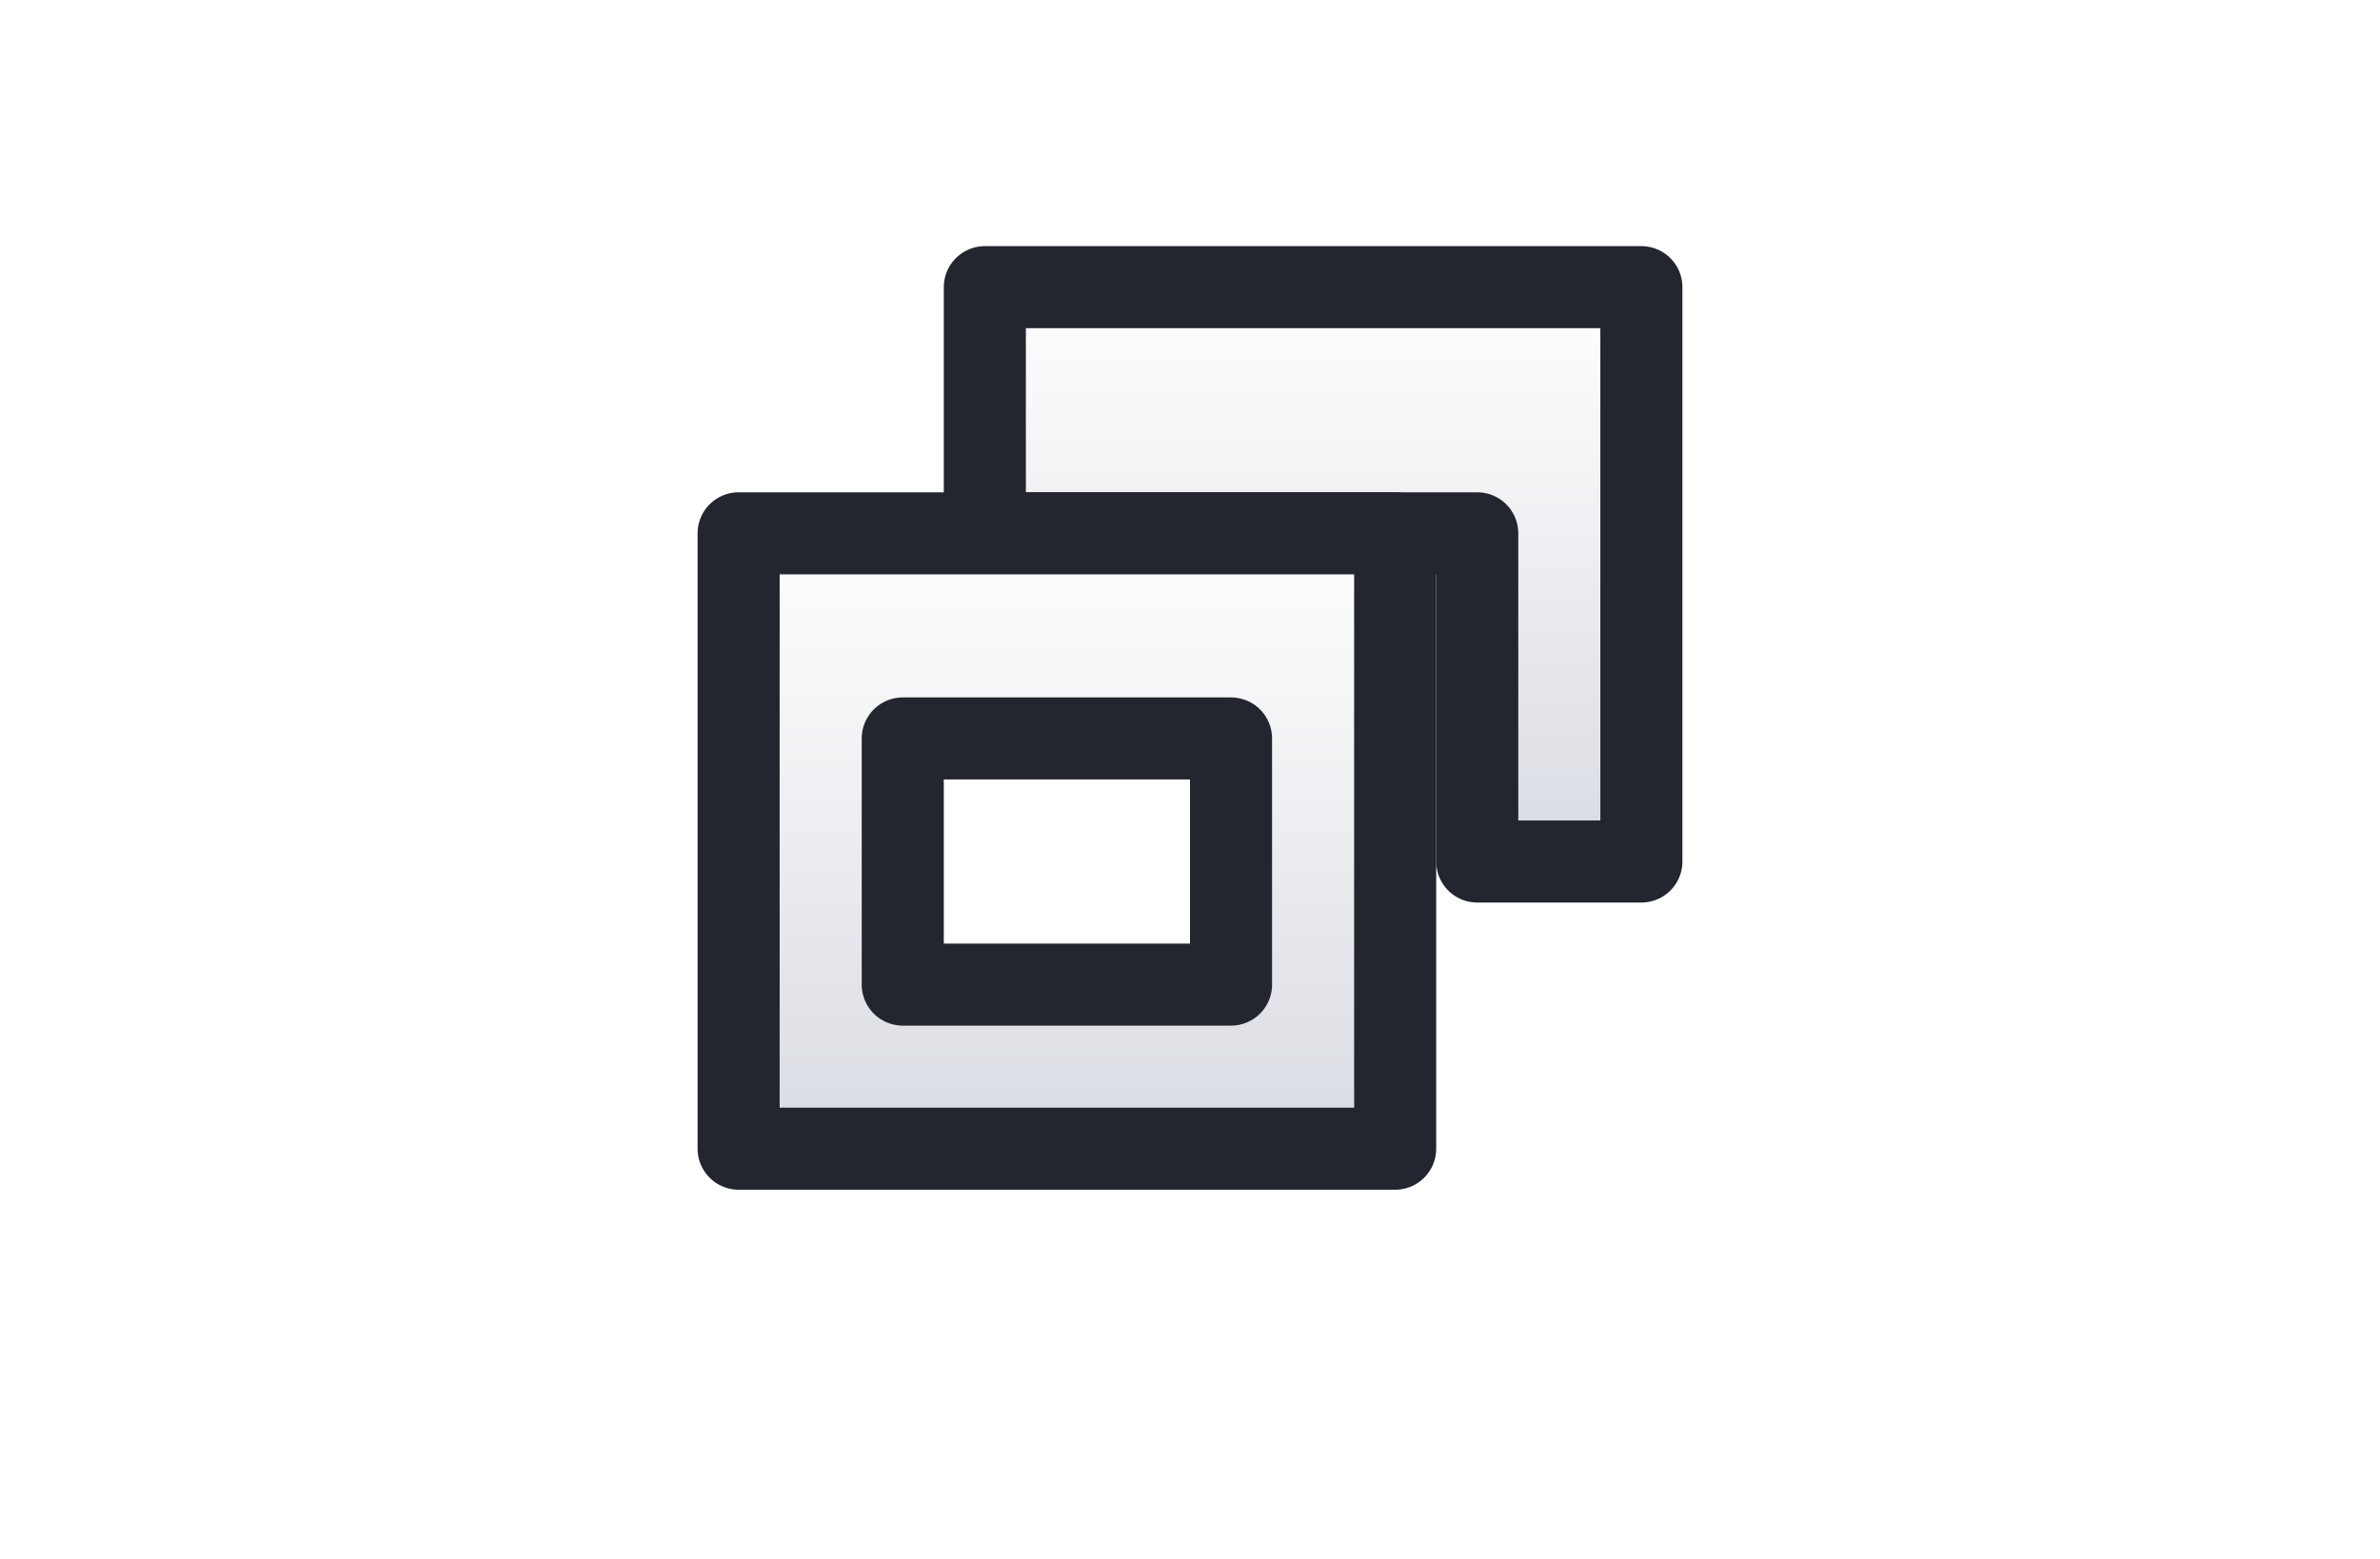
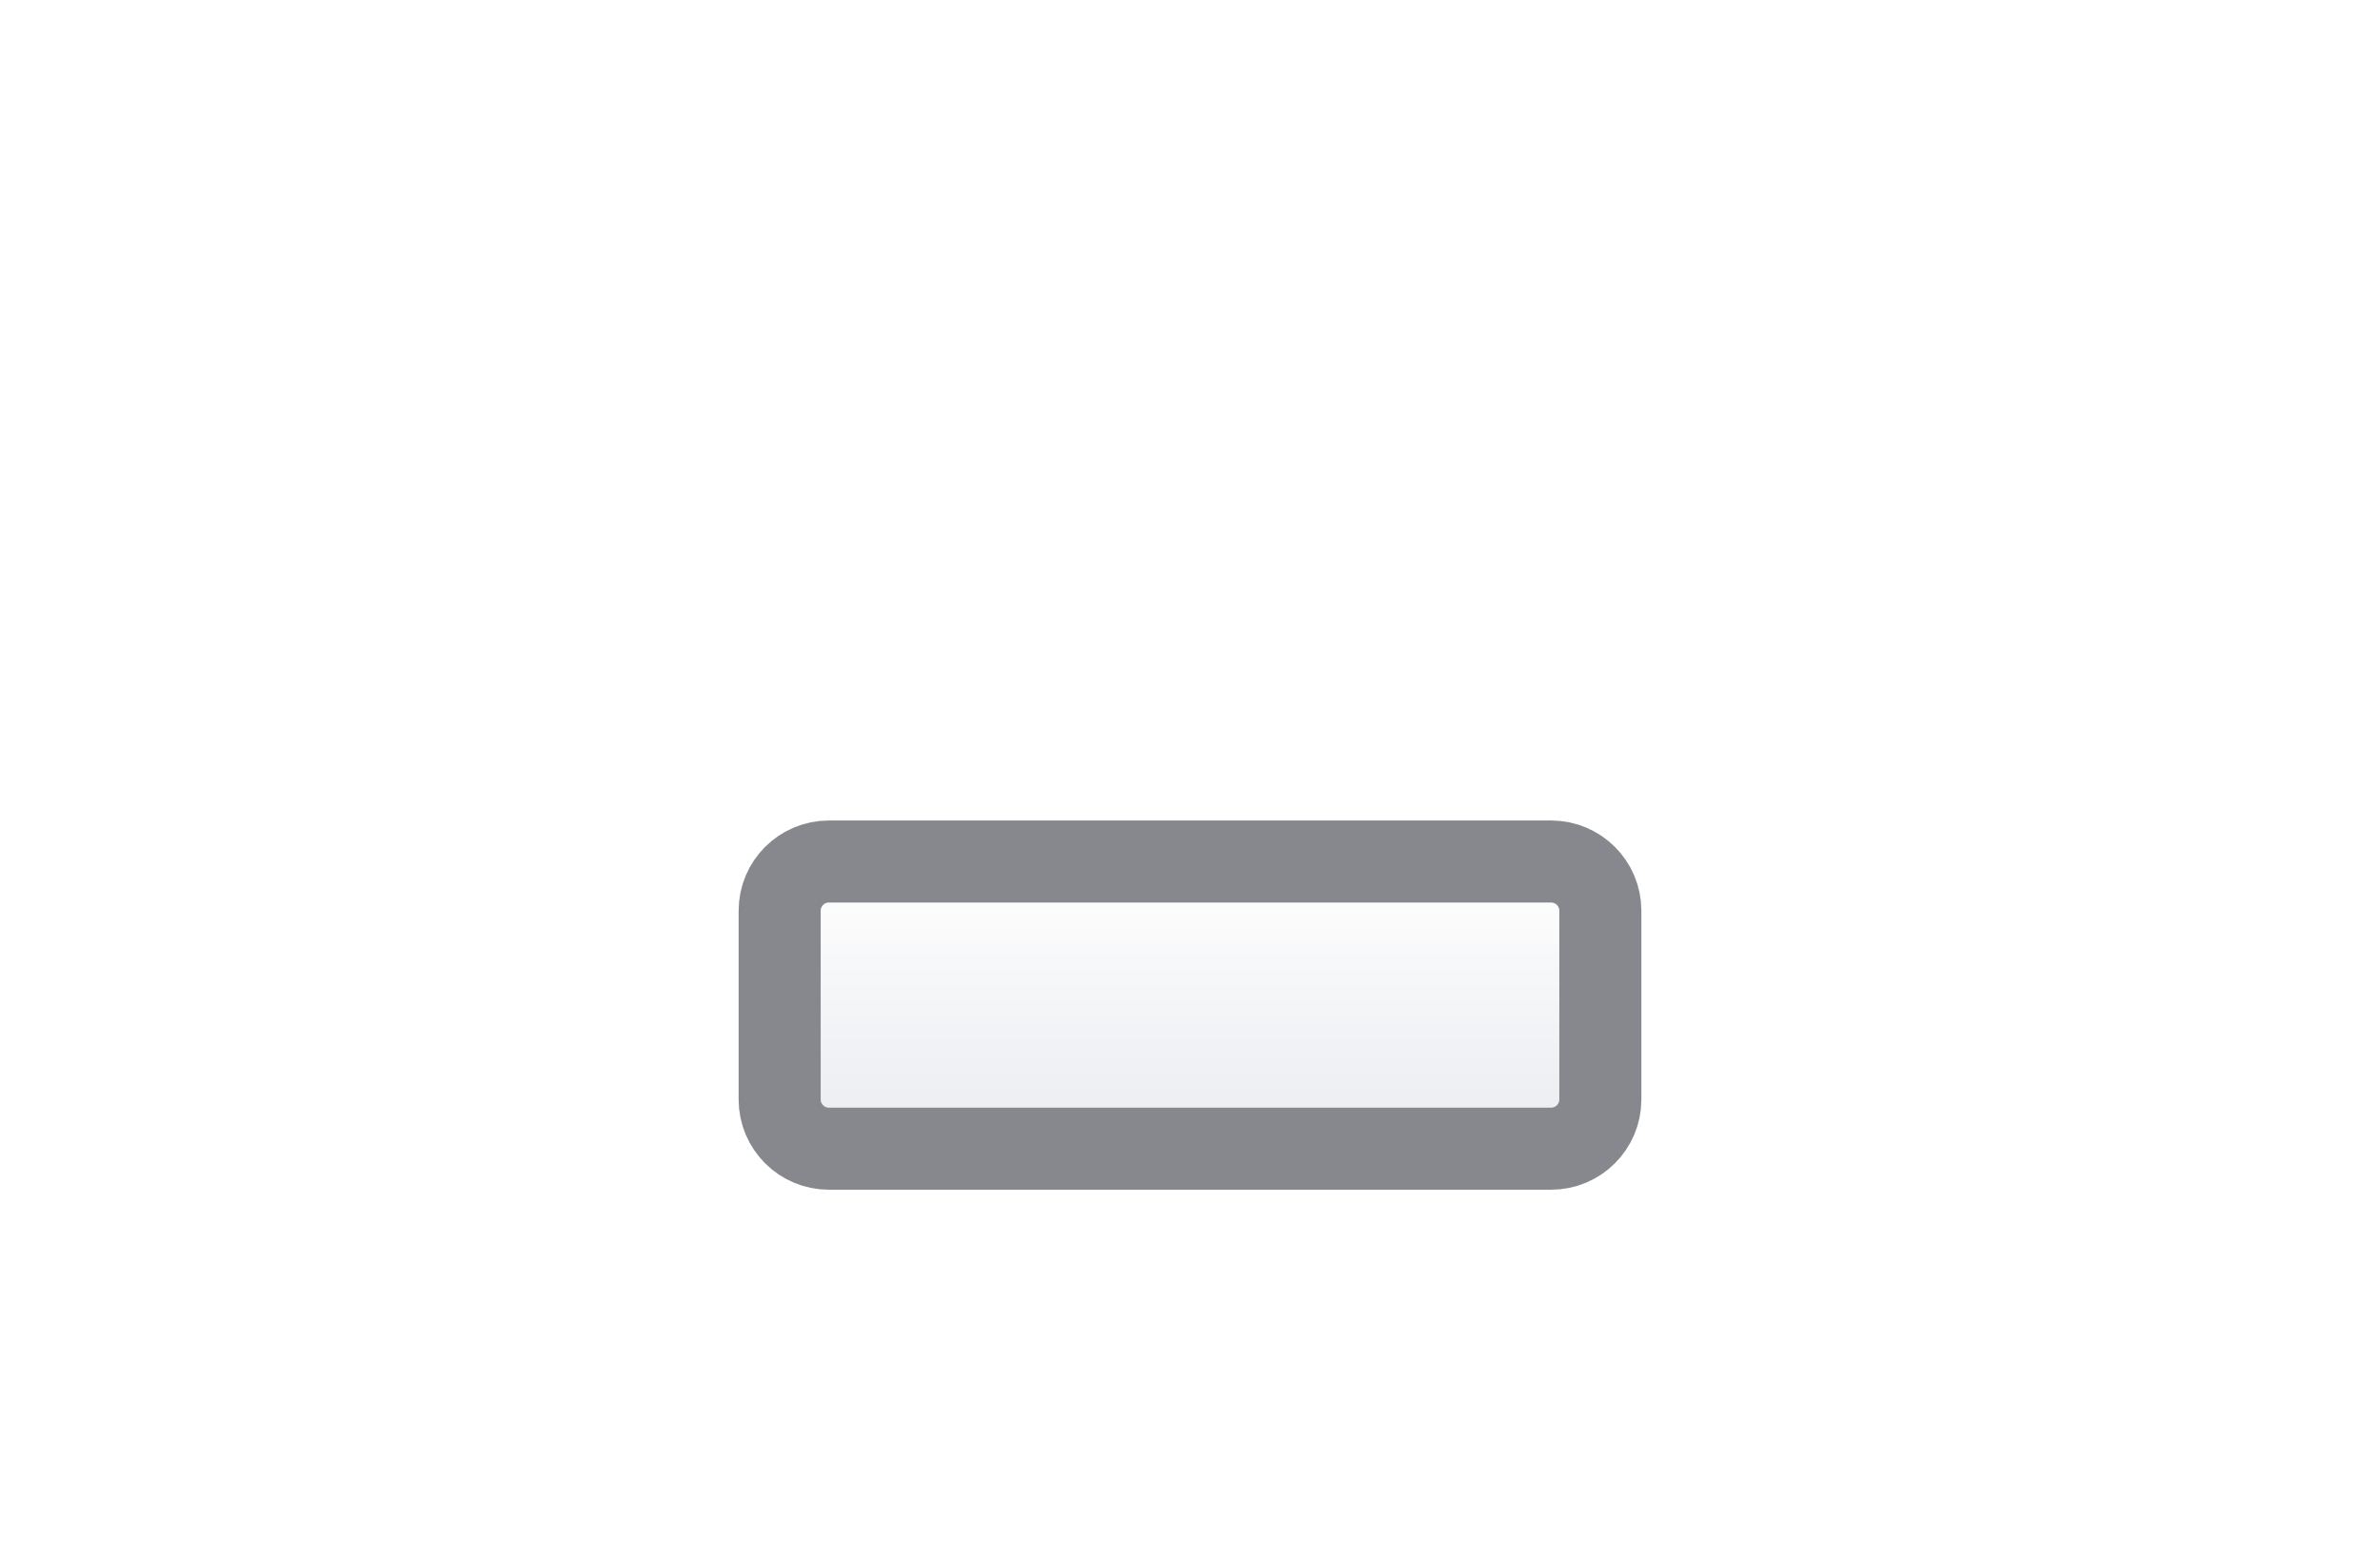
<svg xmlns="http://www.w3.org/2000/svg" width="29" height="19" viewBox="0 0 29 19">
  <defs>
    <linearGradient id="g" x1="0" y1="0" x2="0" y2="1">
      <stop offset="0" stop-color="#ffffff" />
      <stop offset="1" stop-color="#d8dbe2" />
    </linearGradient>
  </defs>
-   <g fill="url(#g)" stroke="#23262f" stroke-width="1" stroke-linejoin="round">
-     <path fill-rule="evenodd" d="M12.0,3.5 h8 v7 h-2 v-4 h-6 Z" />
-     <path fill-rule="evenodd" d="M9.0,6.5 h8 v7.5 h-8 Z M11.0,9 h4 v3 h-4 Z" />
+   <g fill="url(#g)" stroke="#23262f" stroke-width="1" stroke-linejoin="round" opacity="0.55">
+     <rect x="9.5" y="10.5" width="10" height="3.5" rx="0.6" />
  </g>
</svg>
